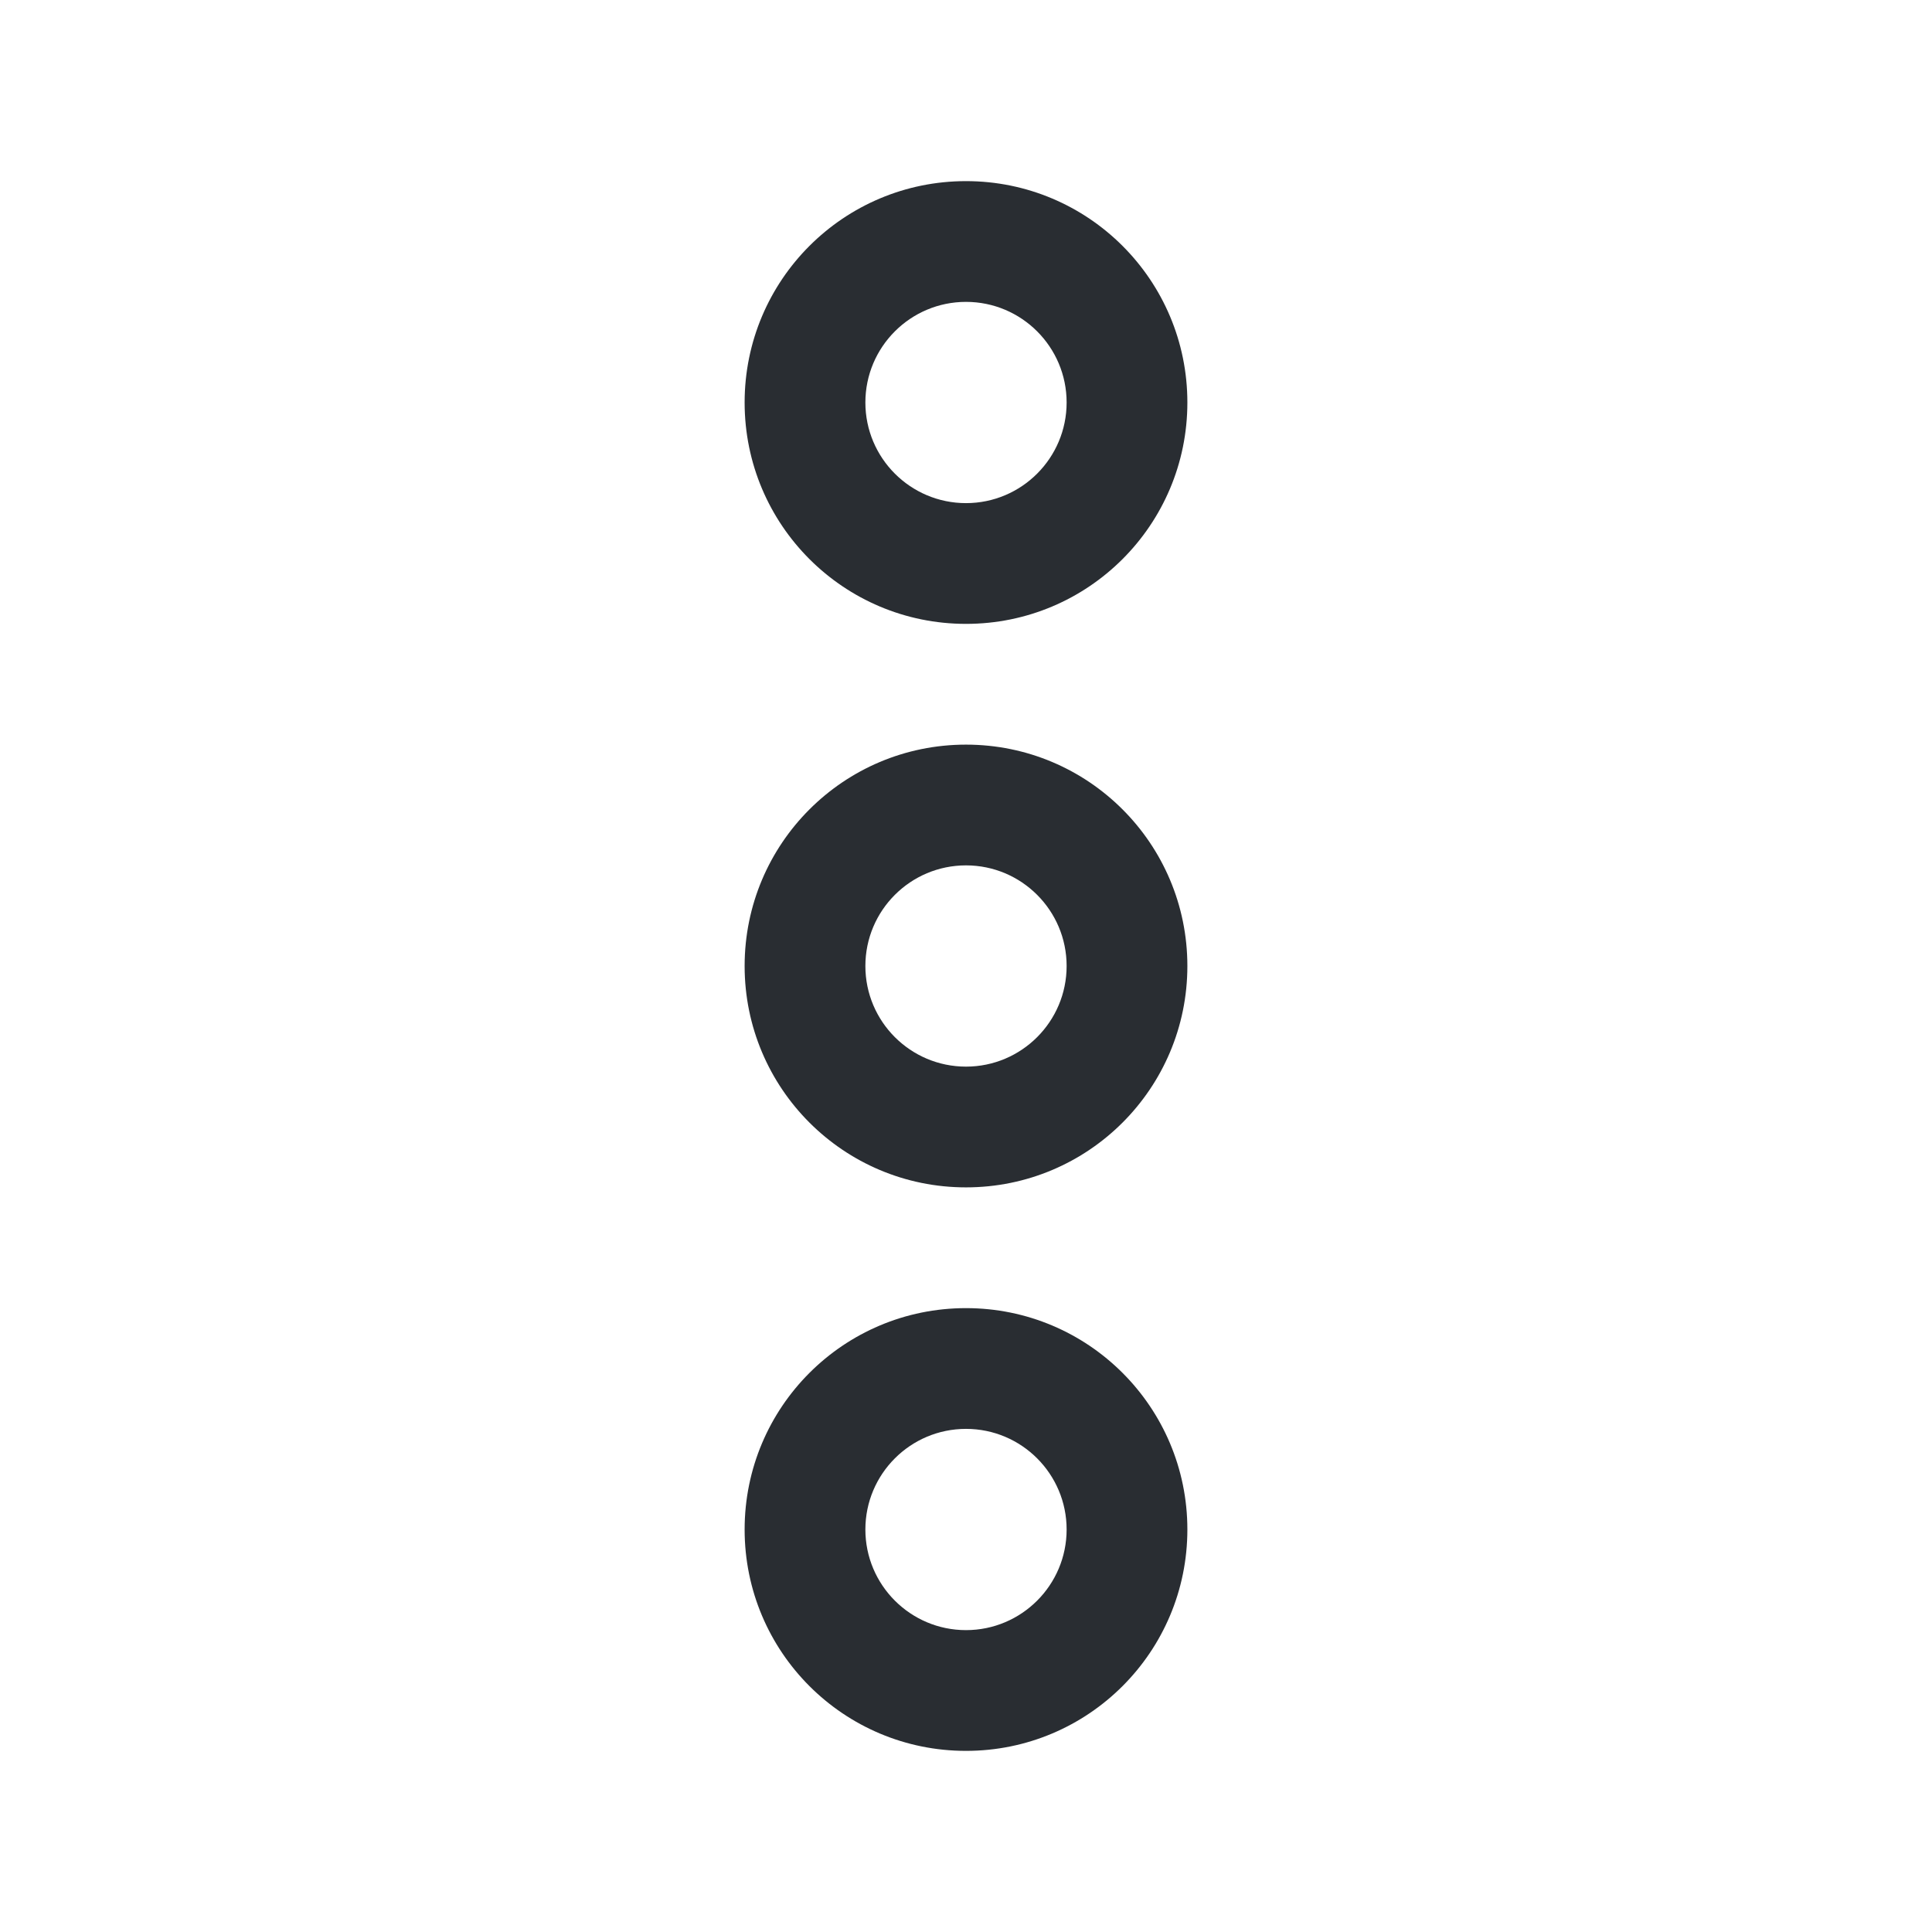
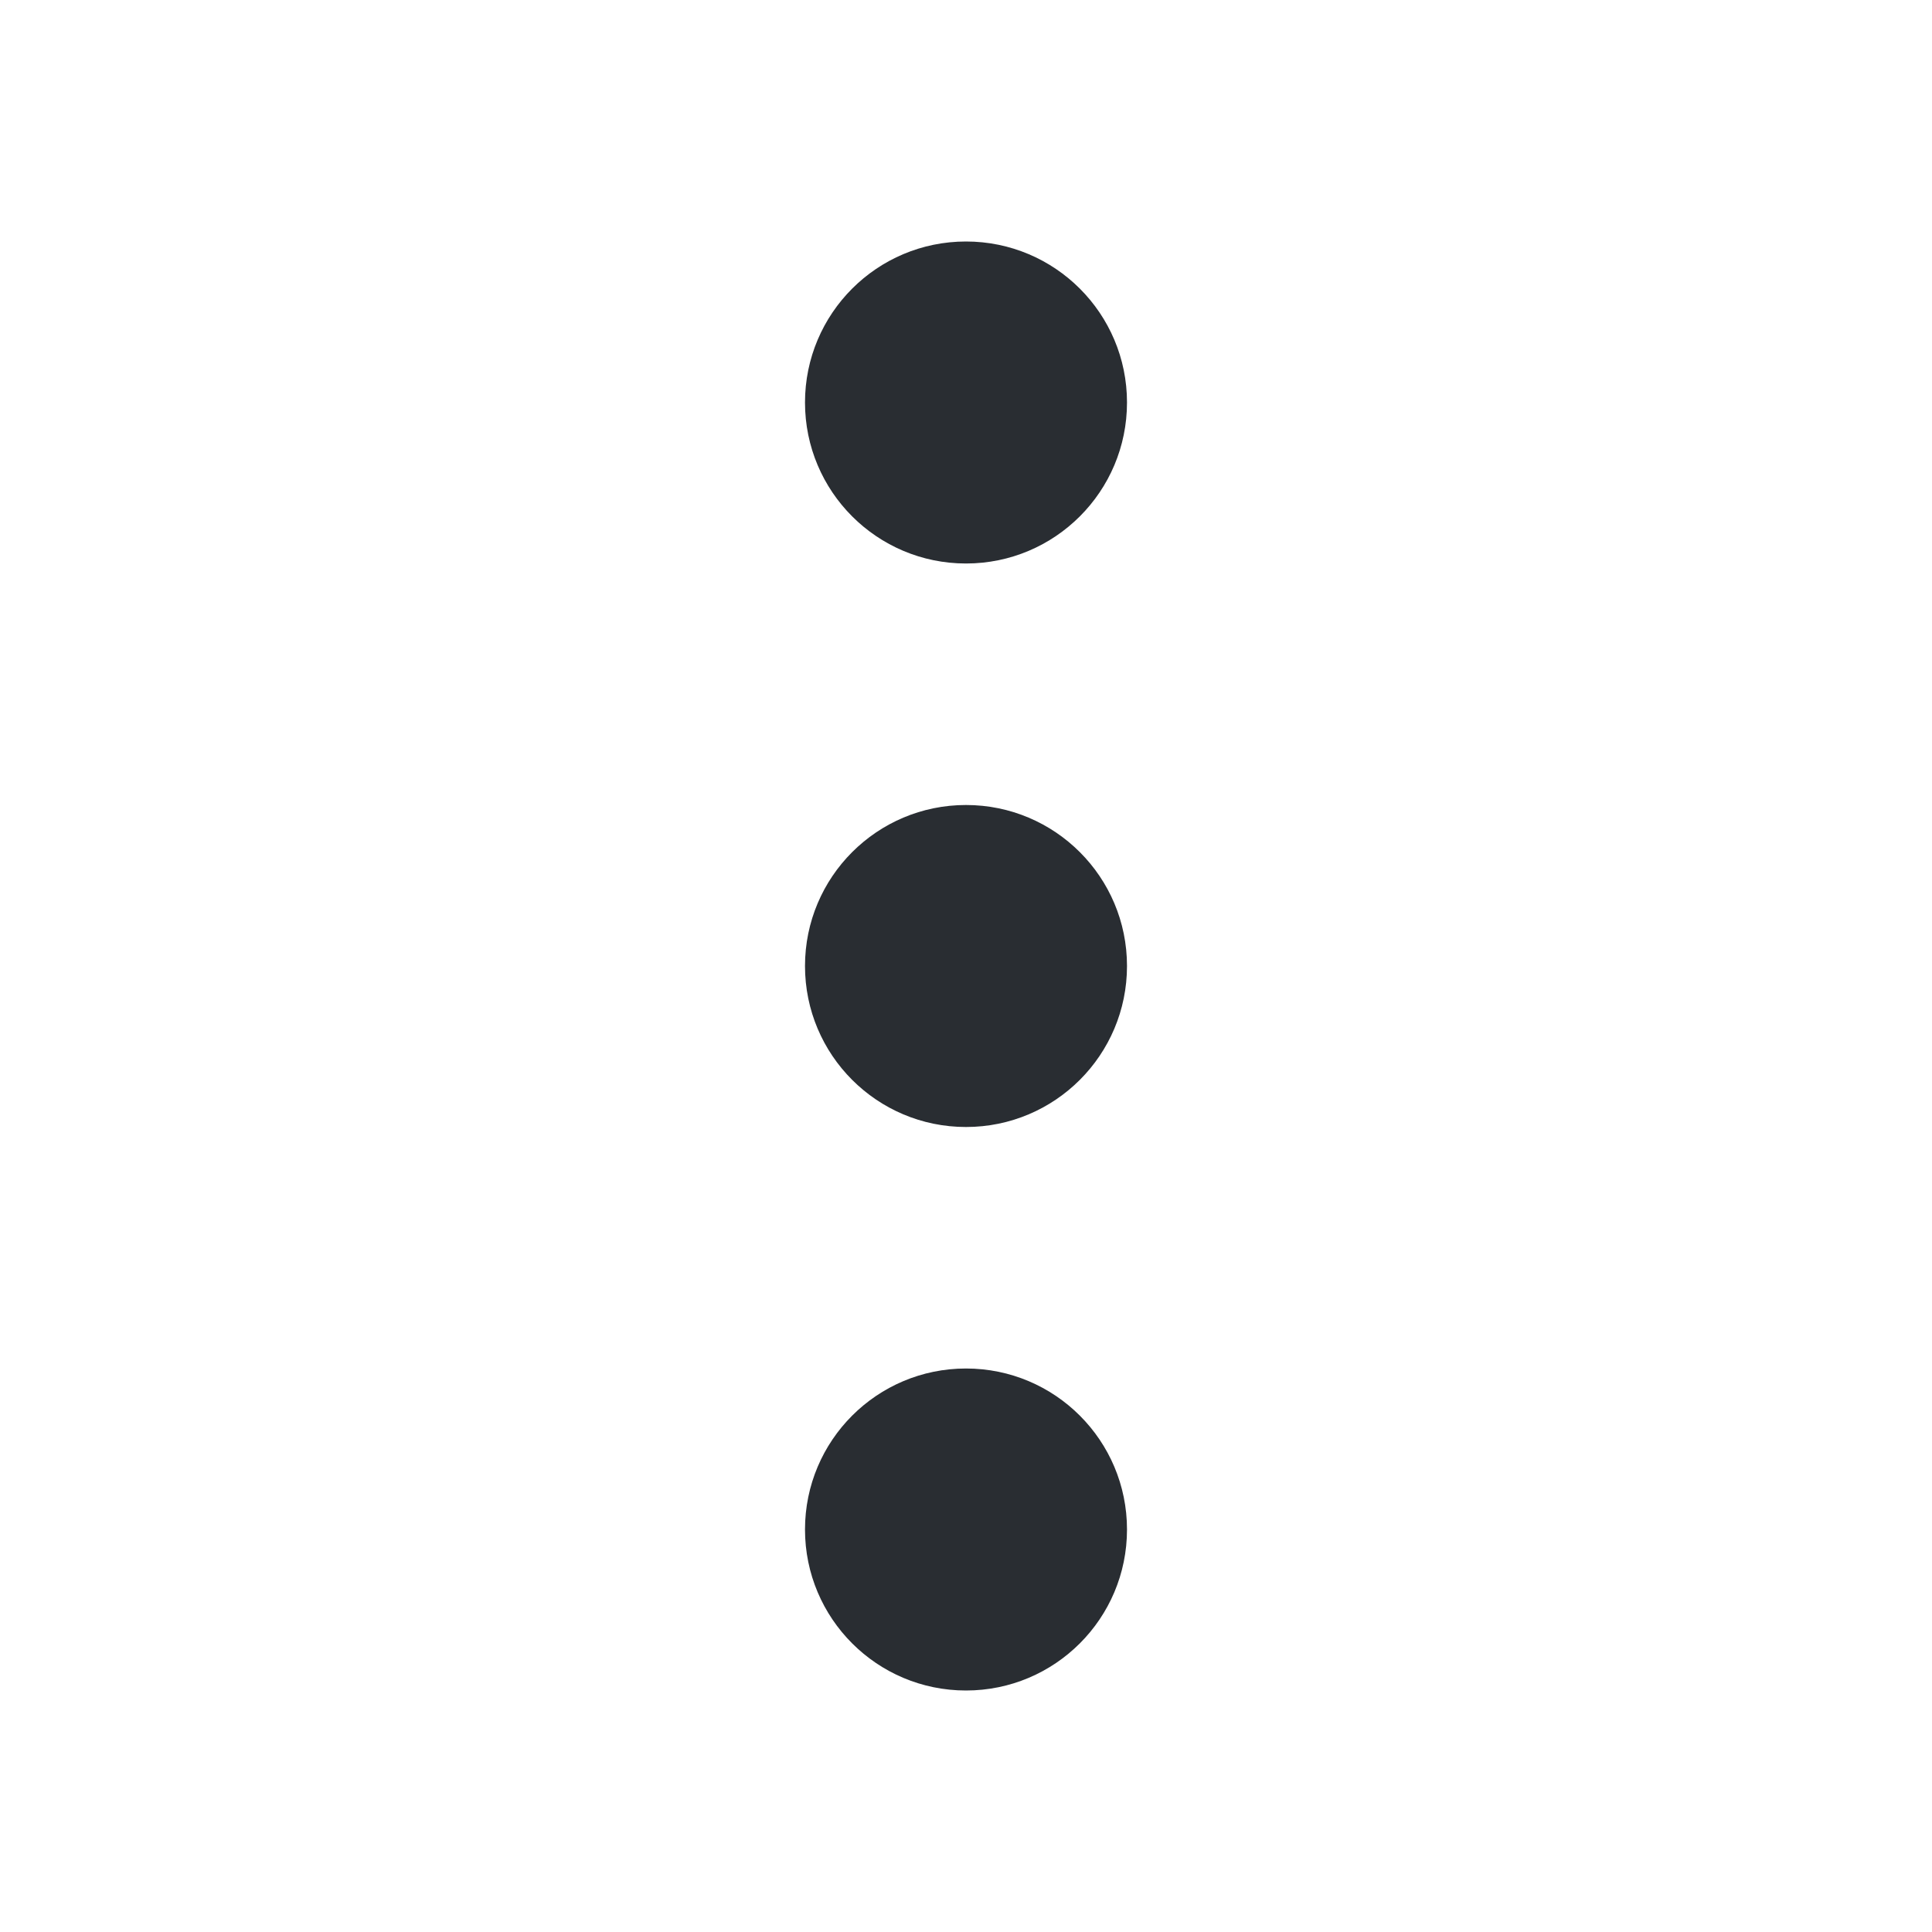
<svg xmlns="http://www.w3.org/2000/svg" width="24" height="24" viewBox="0 0 24 24" fill="none">
-   <path d="M14.75 19C14.75 20.52 13.52 21.75 12 21.75C10.48 21.75 9.25 20.52 9.25 19C9.25 17.48 10.48 16.25 12 16.25C13.52 16.25 14.75 17.48 14.75 19ZM10.75 19C10.75 19.69 11.31 20.25 12 20.25C12.69 20.25 13.25 19.69 13.25 19C13.25 18.31 12.69 17.75 12 17.75C11.31 17.75 10.75 18.31 10.75 19Z" fill="#292D32" />
-   <path d="M14.75 5C14.75 6.52 13.52 7.75 12 7.75C10.48 7.75 9.25 6.52 9.25 5C9.25 3.48 10.48 2.25 12 2.25C13.52 2.25 14.75 3.48 14.75 5ZM10.75 5C10.75 5.69 11.31 6.25 12 6.25C12.69 6.25 13.25 5.69 13.25 5C13.25 4.31 12.69 3.75 12 3.75C11.31 3.75 10.75 4.31 10.75 5Z" fill="#292D32" />
-   <path d="M14.75 12C14.75 13.52 13.52 14.75 12 14.75C10.48 14.75 9.25 13.52 9.25 12C9.25 10.48 10.48 9.25 12 9.25C13.52 9.25 14.75 10.48 14.75 12ZM10.75 12C10.75 12.69 11.31 13.25 12 13.25C12.69 13.25 13.25 12.69 13.25 12C13.25 11.31 12.69 10.75 12 10.75C11.31 10.75 10.75 11.31 10.75 12Z" fill="#292D32" />
+   <path d="M12 7C13.105 7 14 6.105 14 5C14 3.895 13.105 3 12 3C10.895 3 10 3.895 10 5C10 6.105 10.895 7 12 7Z" fill="#292D32" />
+   <path d="M12 14C13.105 14 14 13.105 14 12C14 10.895 13.105 10 12 10C10.895 10 10 10.895 10 12C10 13.105 10.895 14 12 14Z" fill="#292D32" />
+   <path d="M12 21C13.105 21 14 20.105 14 19C14 17.895 13.105 17 12 17C10.895 17 10 17.895 10 19C10 20.105 10.895 21 12 21Z" fill="#292D32" />
</svg>
